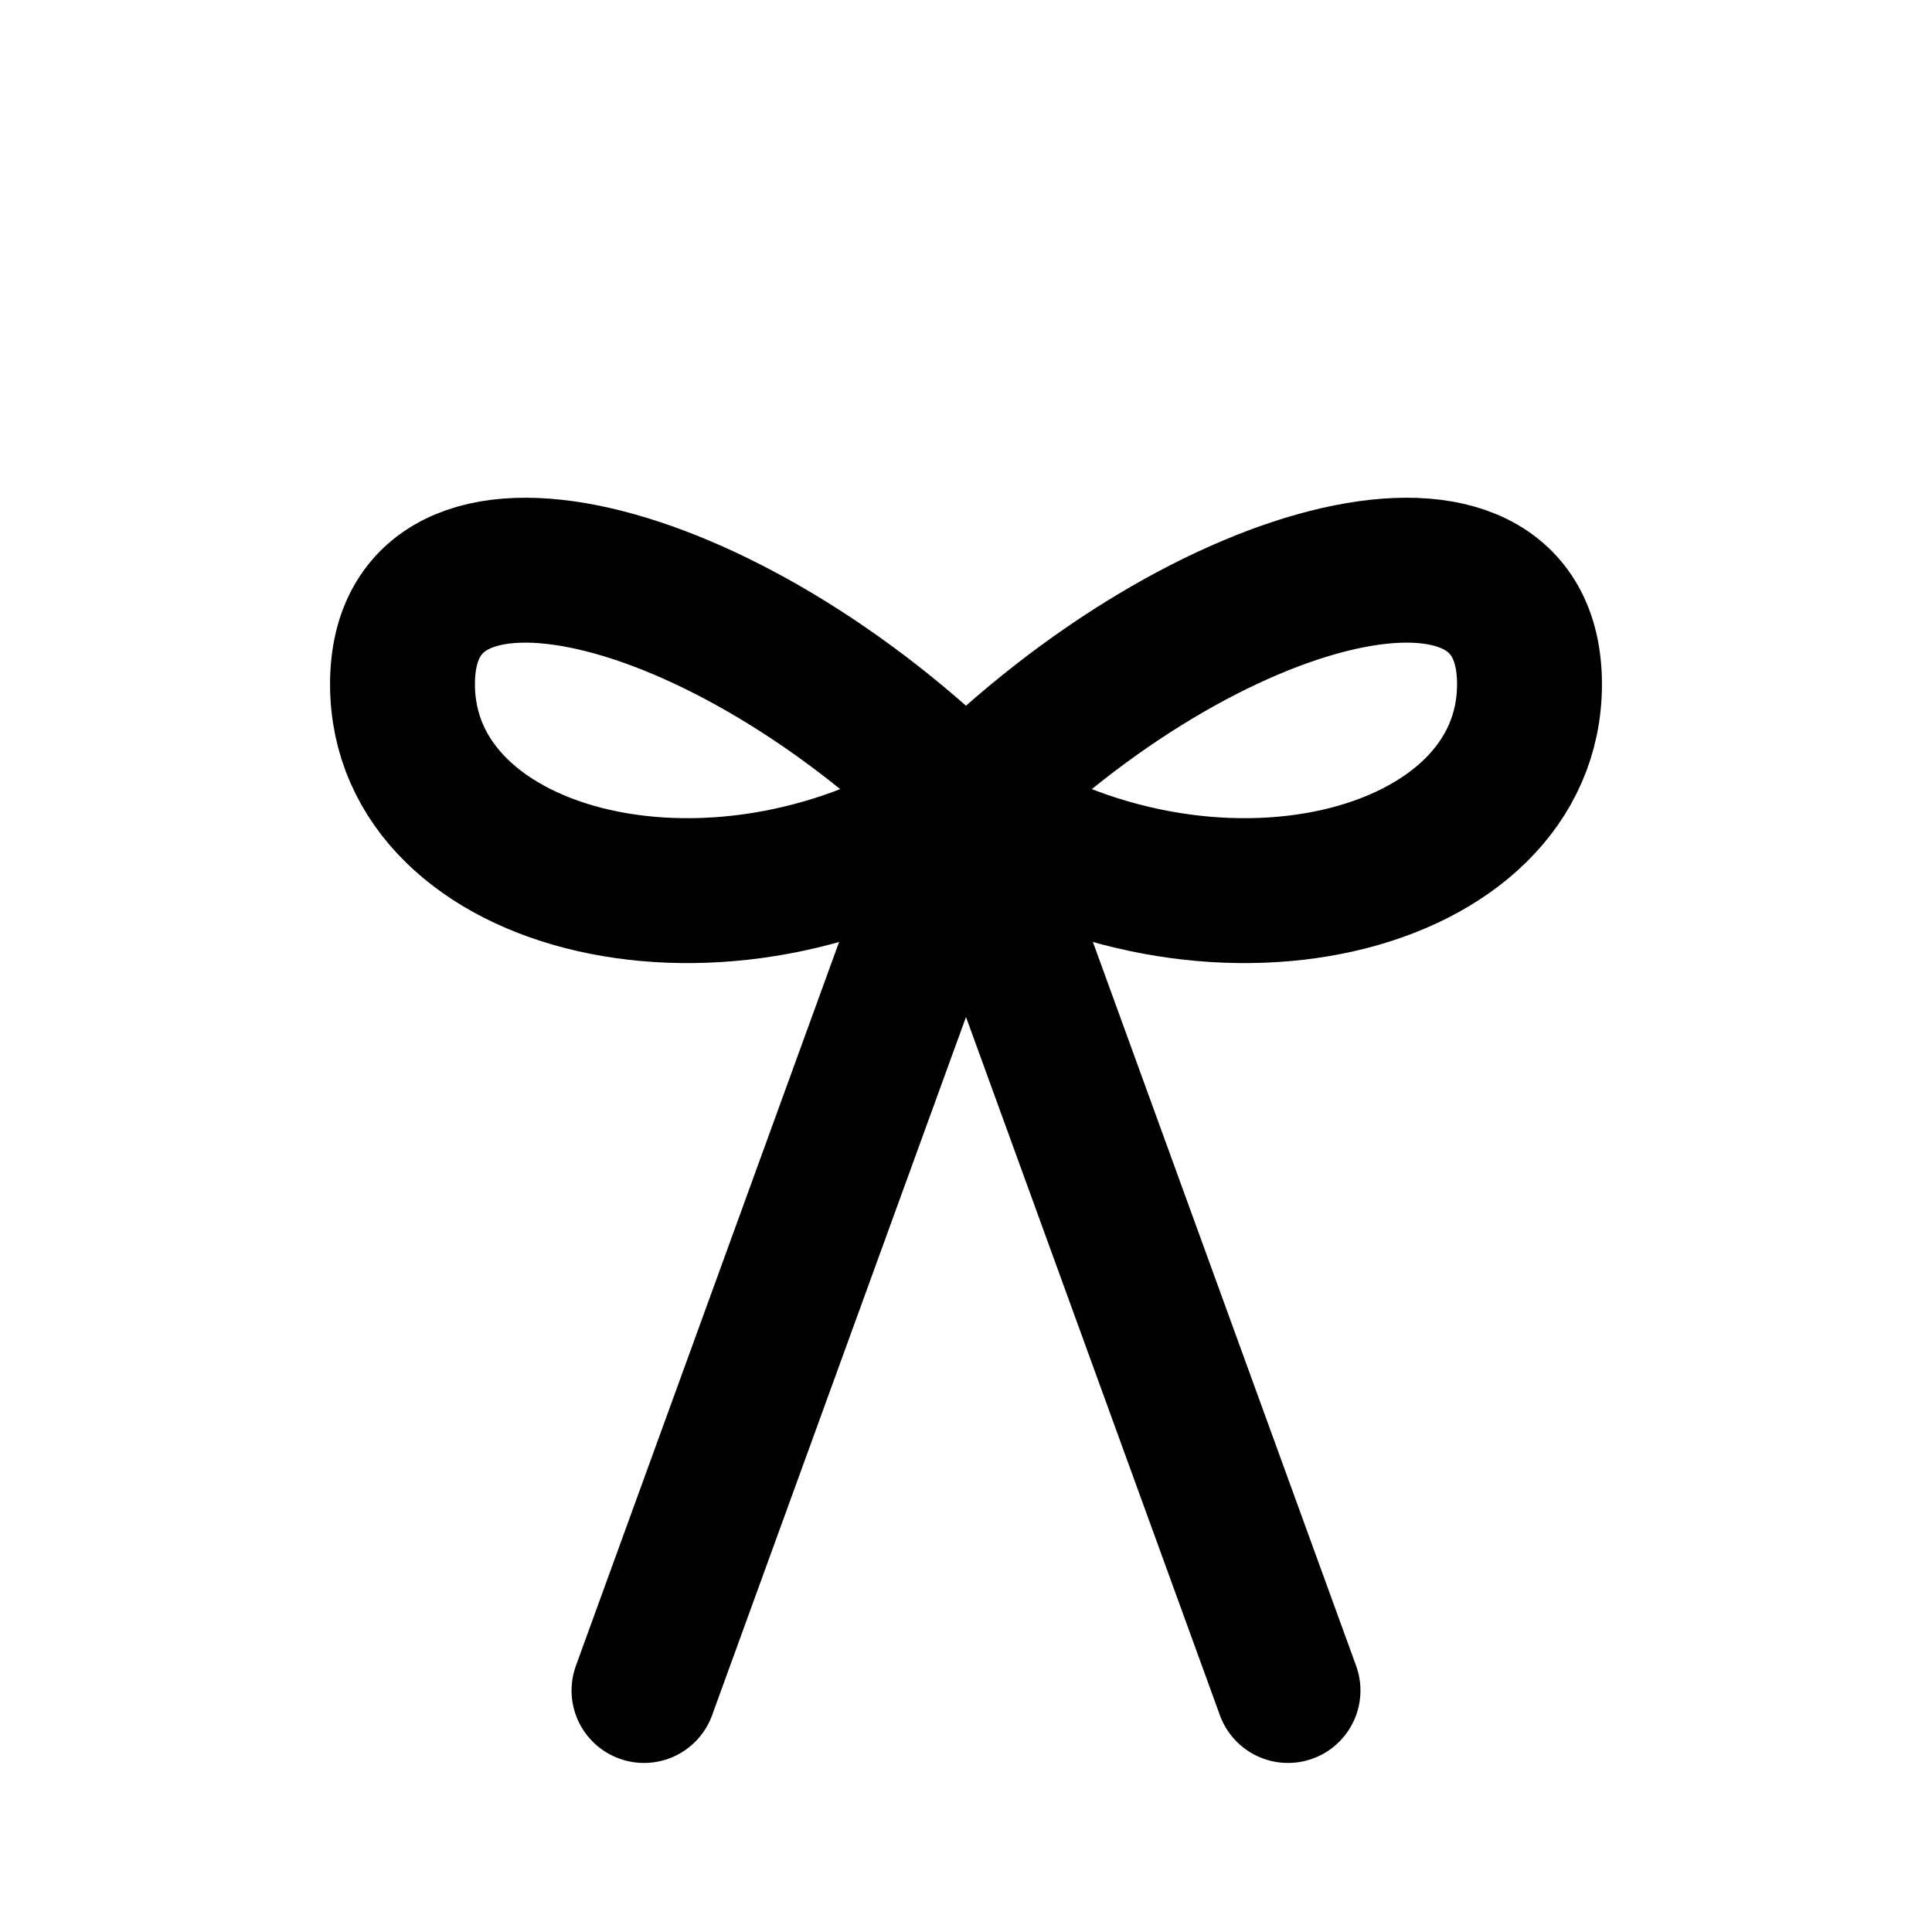
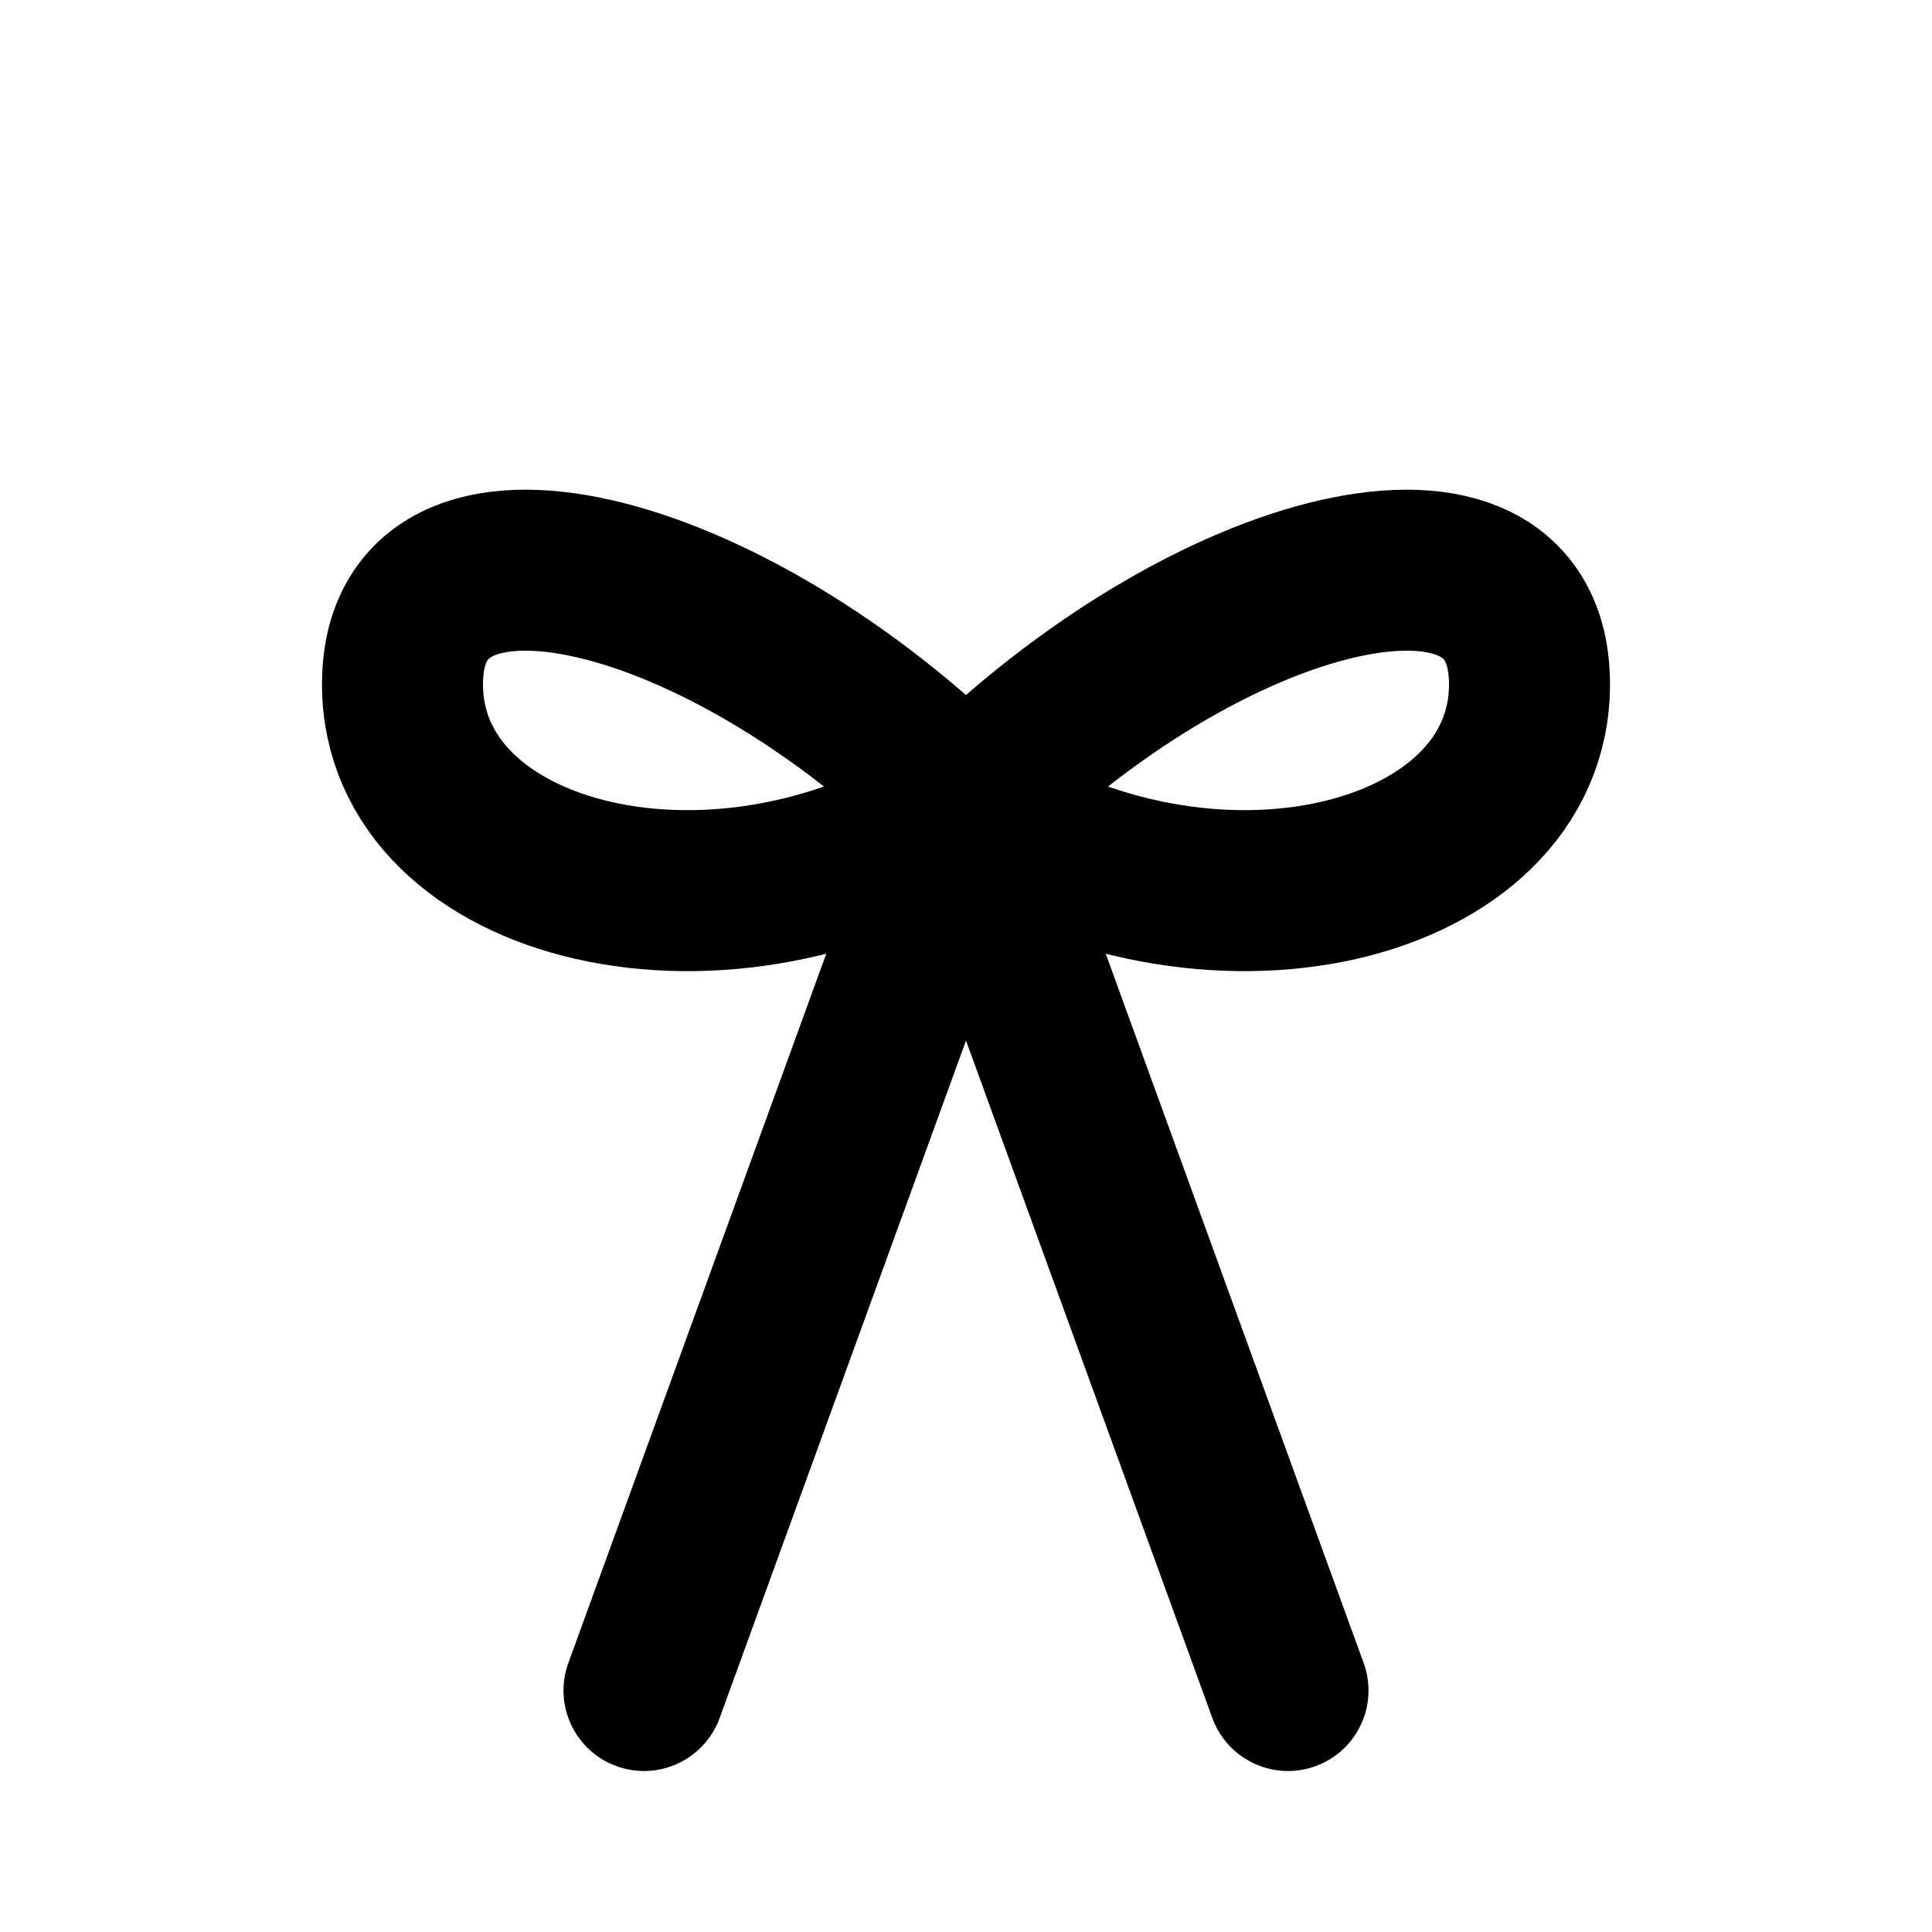
- <svg xmlns="http://www.w3.org/2000/svg" id="ribbon" viewBox="0 0 24 24" fill="none" stroke="currentColor" stroke-width="1.8" stroke-linecap="round" stroke-linejoin="round">
+ <svg xmlns="http://www.w3.org/2000/svg" id="ribbon" viewBox="0 0 24 24" fill="none" stroke="currentColor" stroke-width="2" stroke-linecap="round" stroke-linejoin="round">
  <path d="M12 10 C9 7 5 6 5 8.5 C5 11 9 12 12 10" />
  <path d="M12 10 C15 7 19 6 19 8.5 C19 11 15 12 12 10" />
  <path d="M8 21 L12 10 L16 21" />
</svg>
